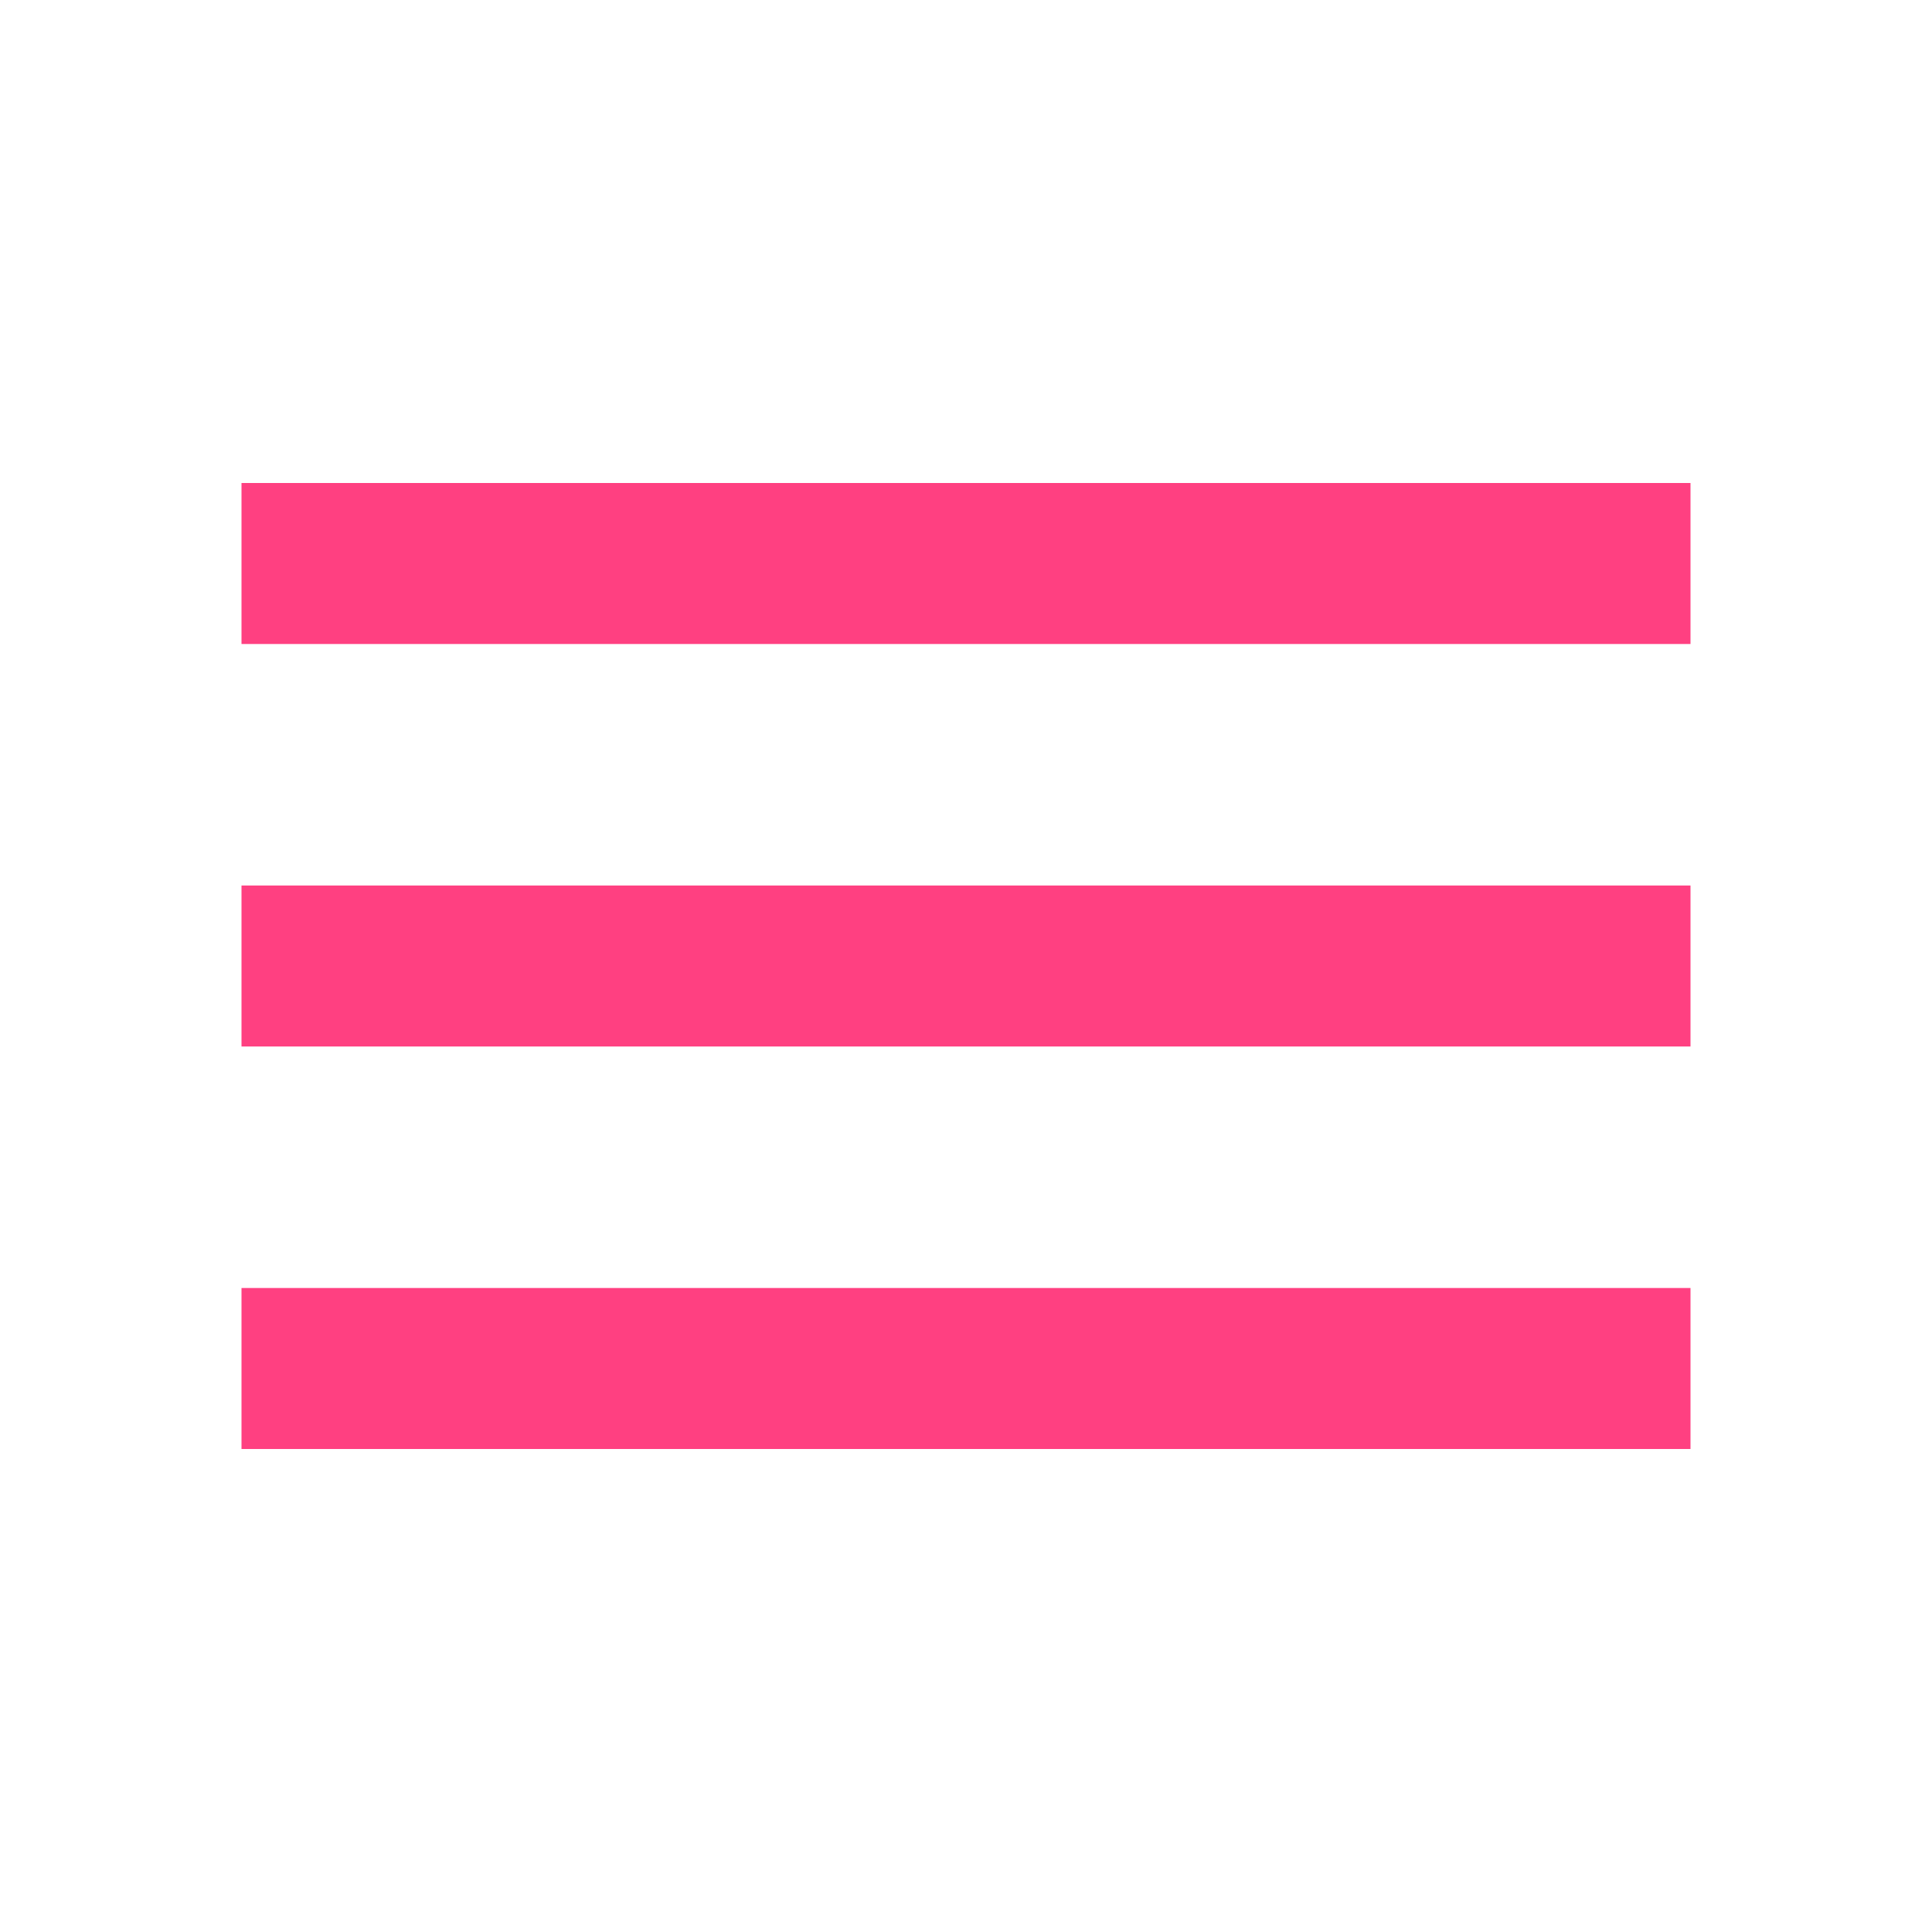
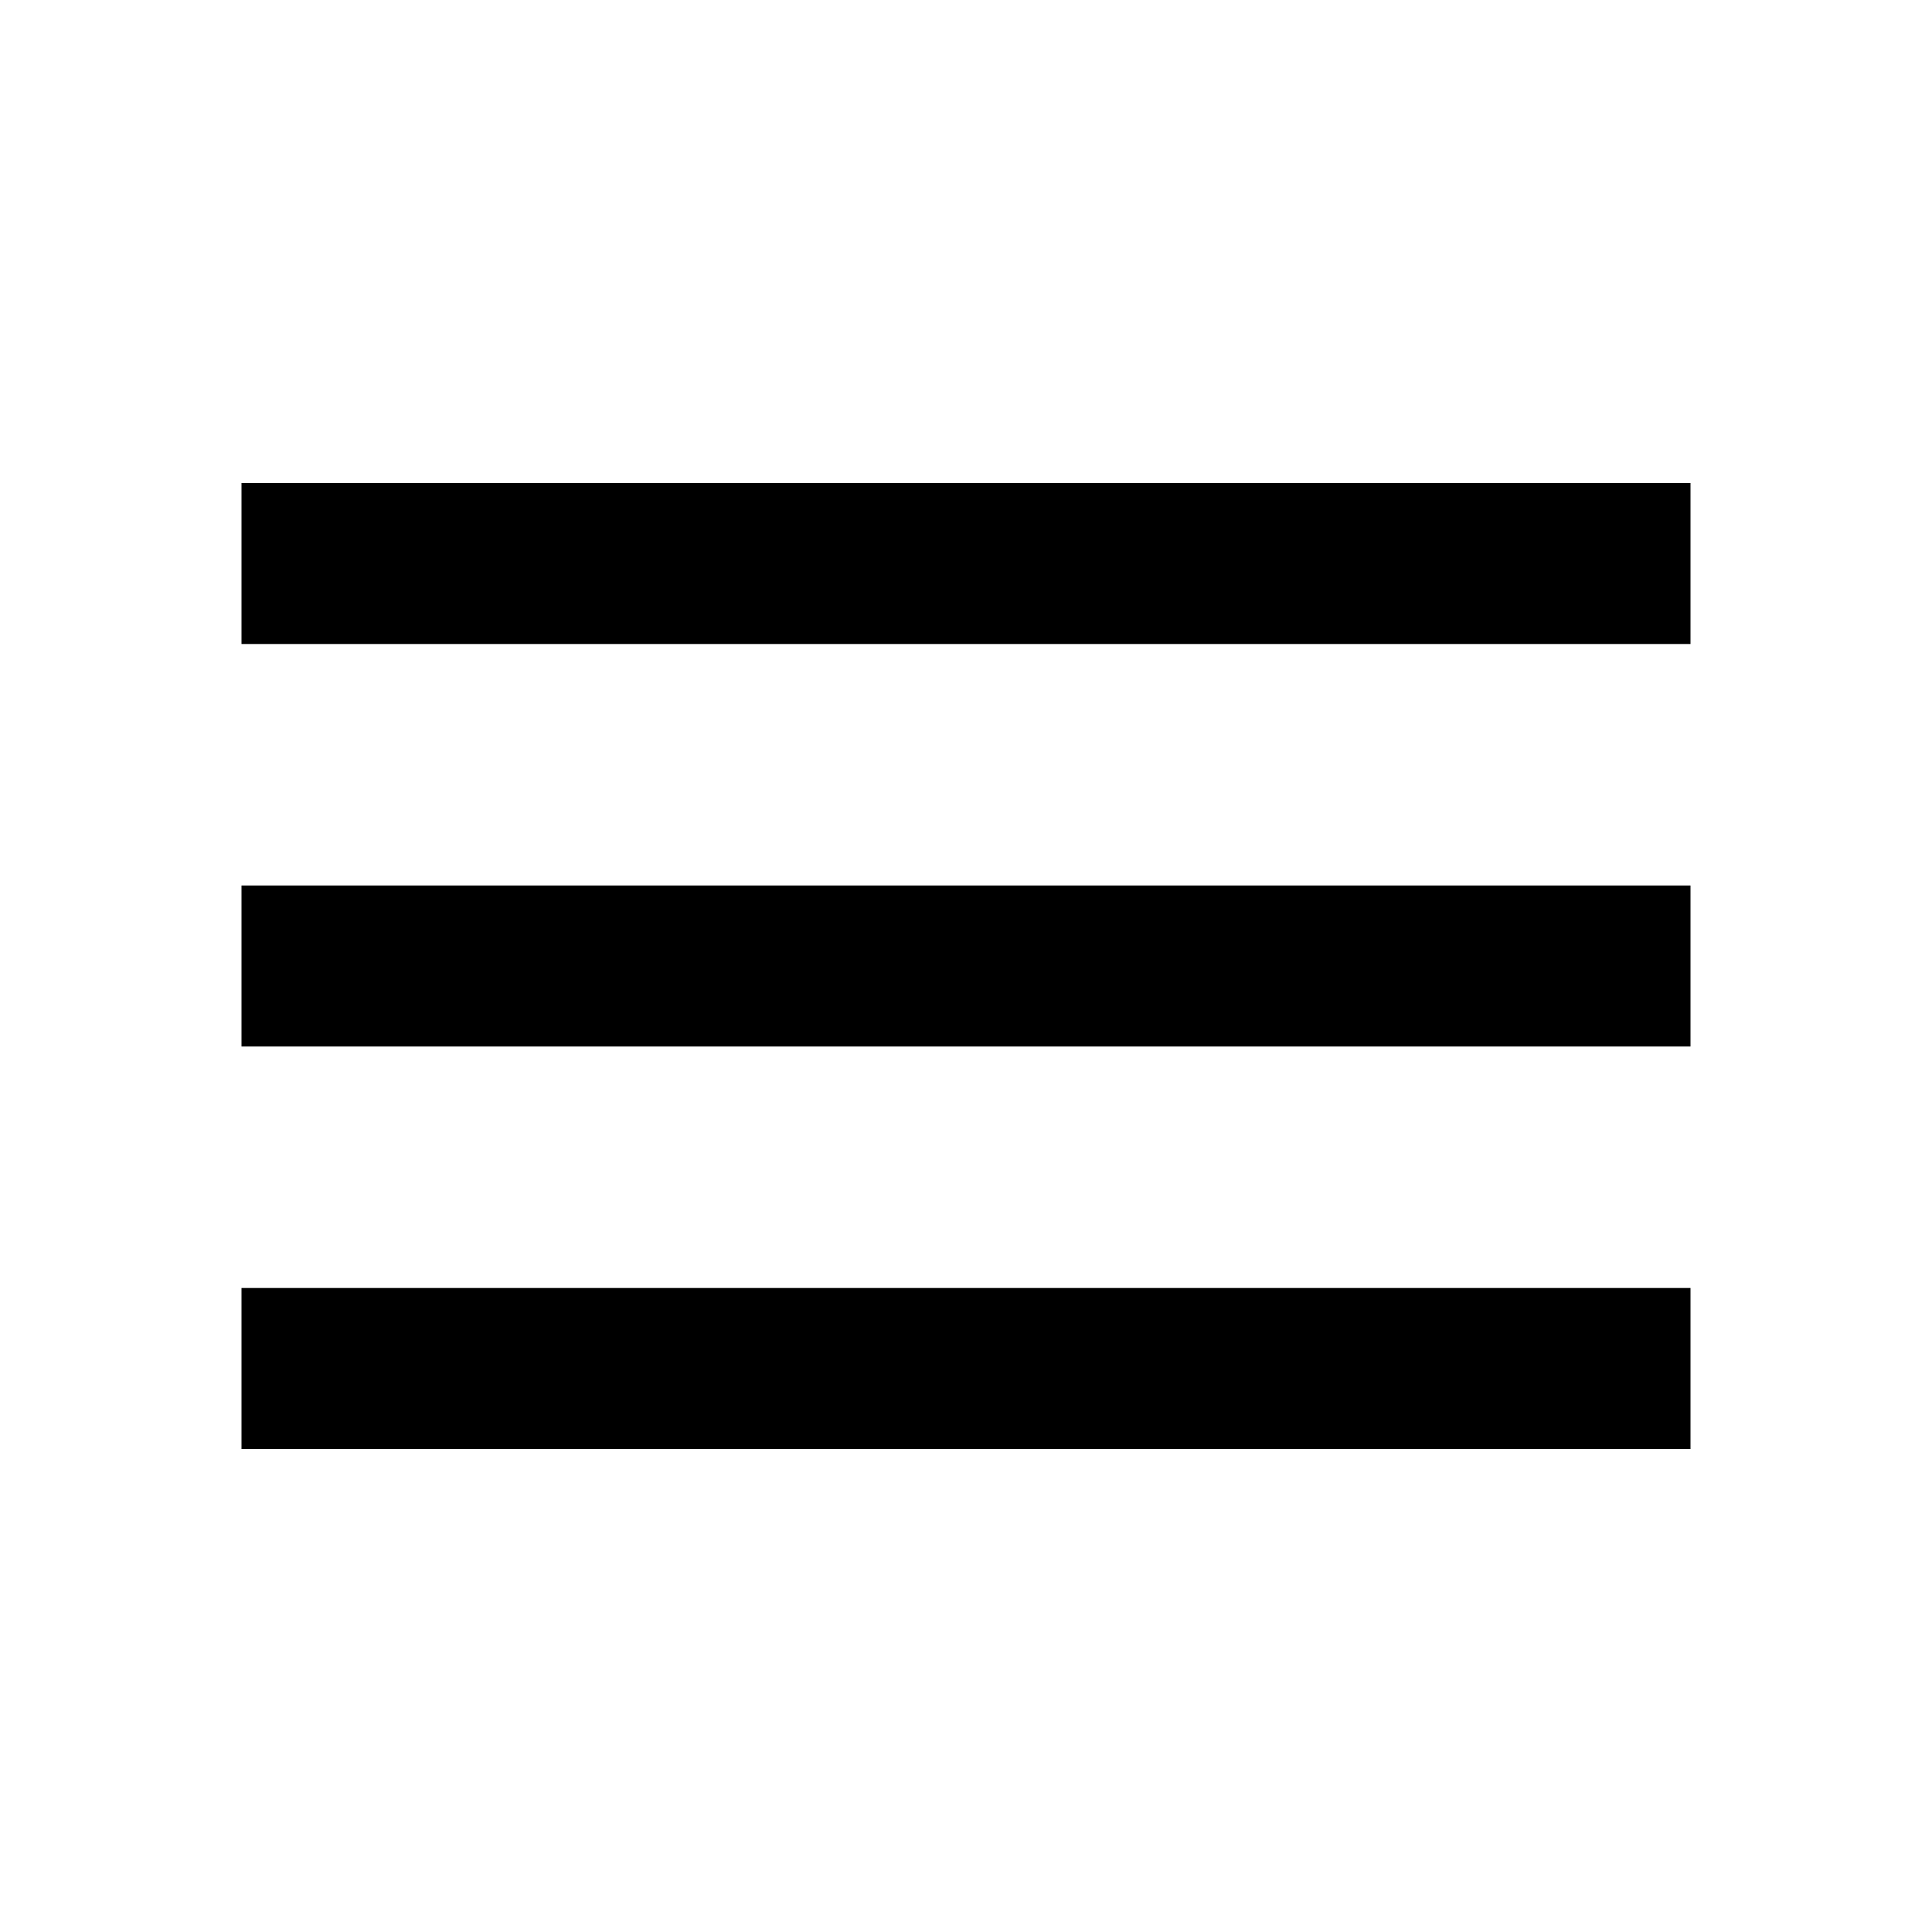
- <svg xmlns="http://www.w3.org/2000/svg" fill="#ff4081" height="24" viewBox="0 0 24 24" width="24">
+ <svg xmlns="http://www.w3.org/2000/svg" fill="#000000" height="24" viewBox="0 0 24 24" width="24">
  <path d="M0 0h24v24H0z" fill="none" />
  <path d="M3 18h18v-2H3v2zm0-5h18v-2H3v2zm0-7v2h18V6H3z" />
</svg>
